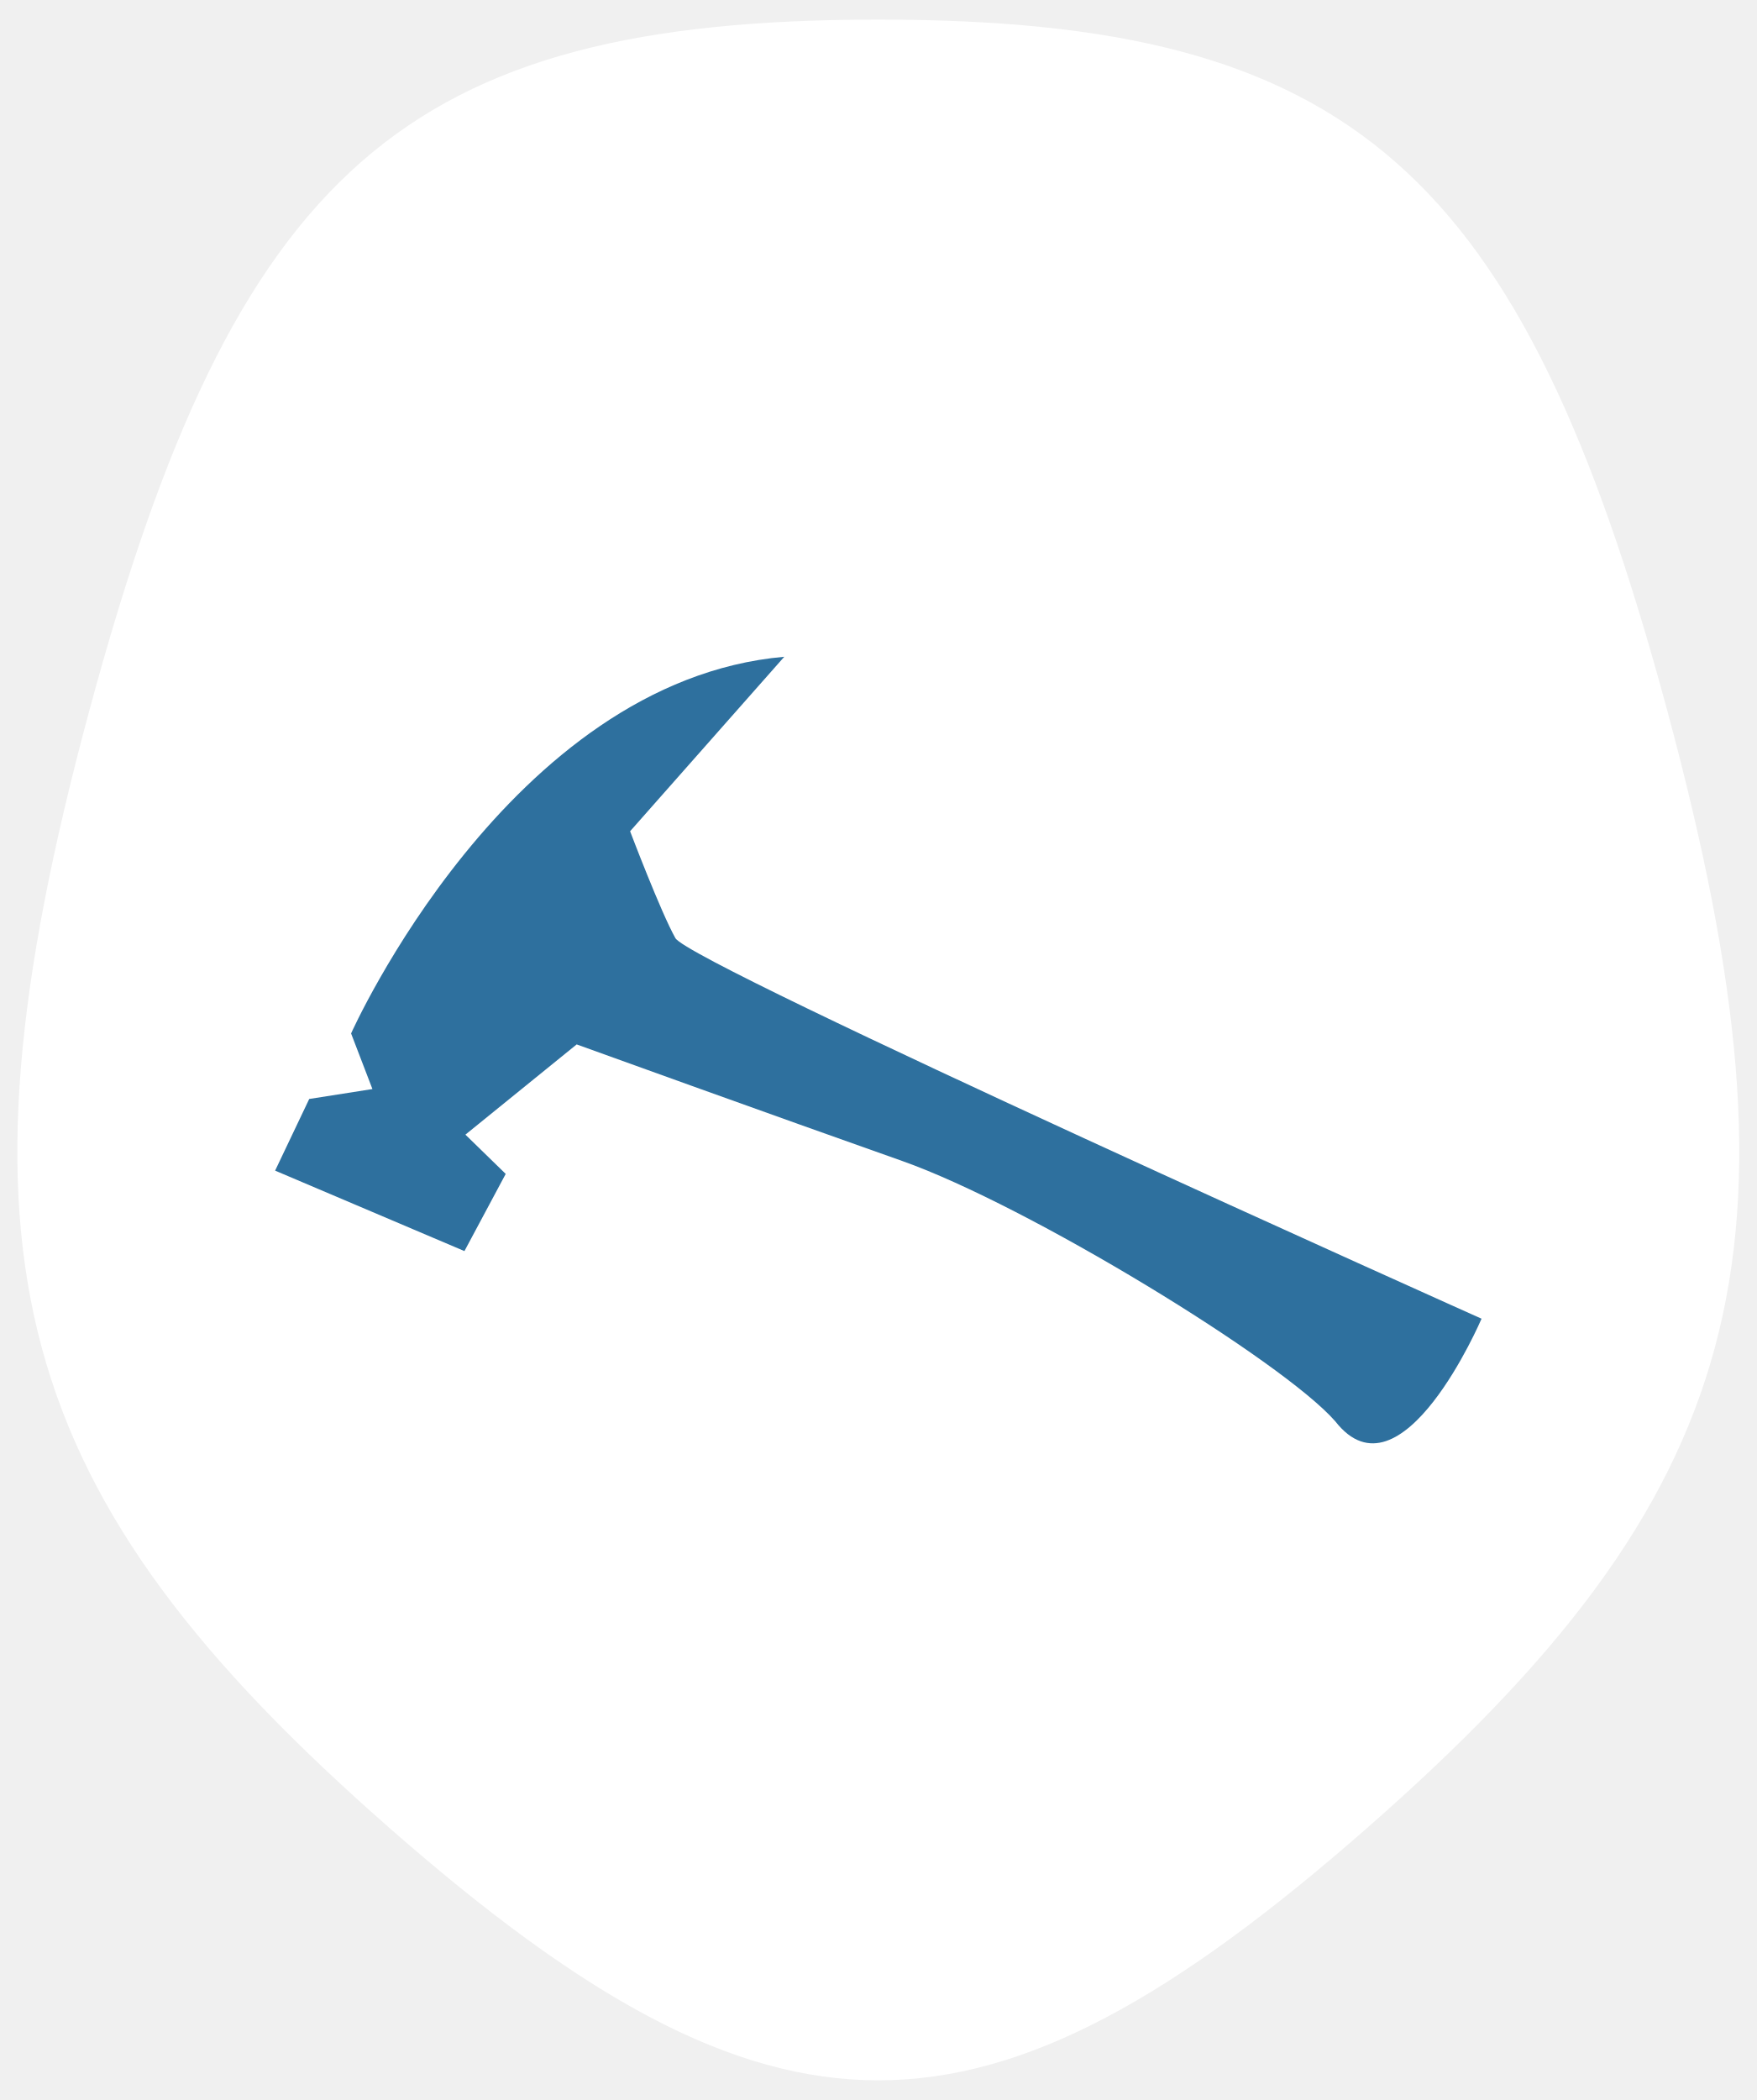
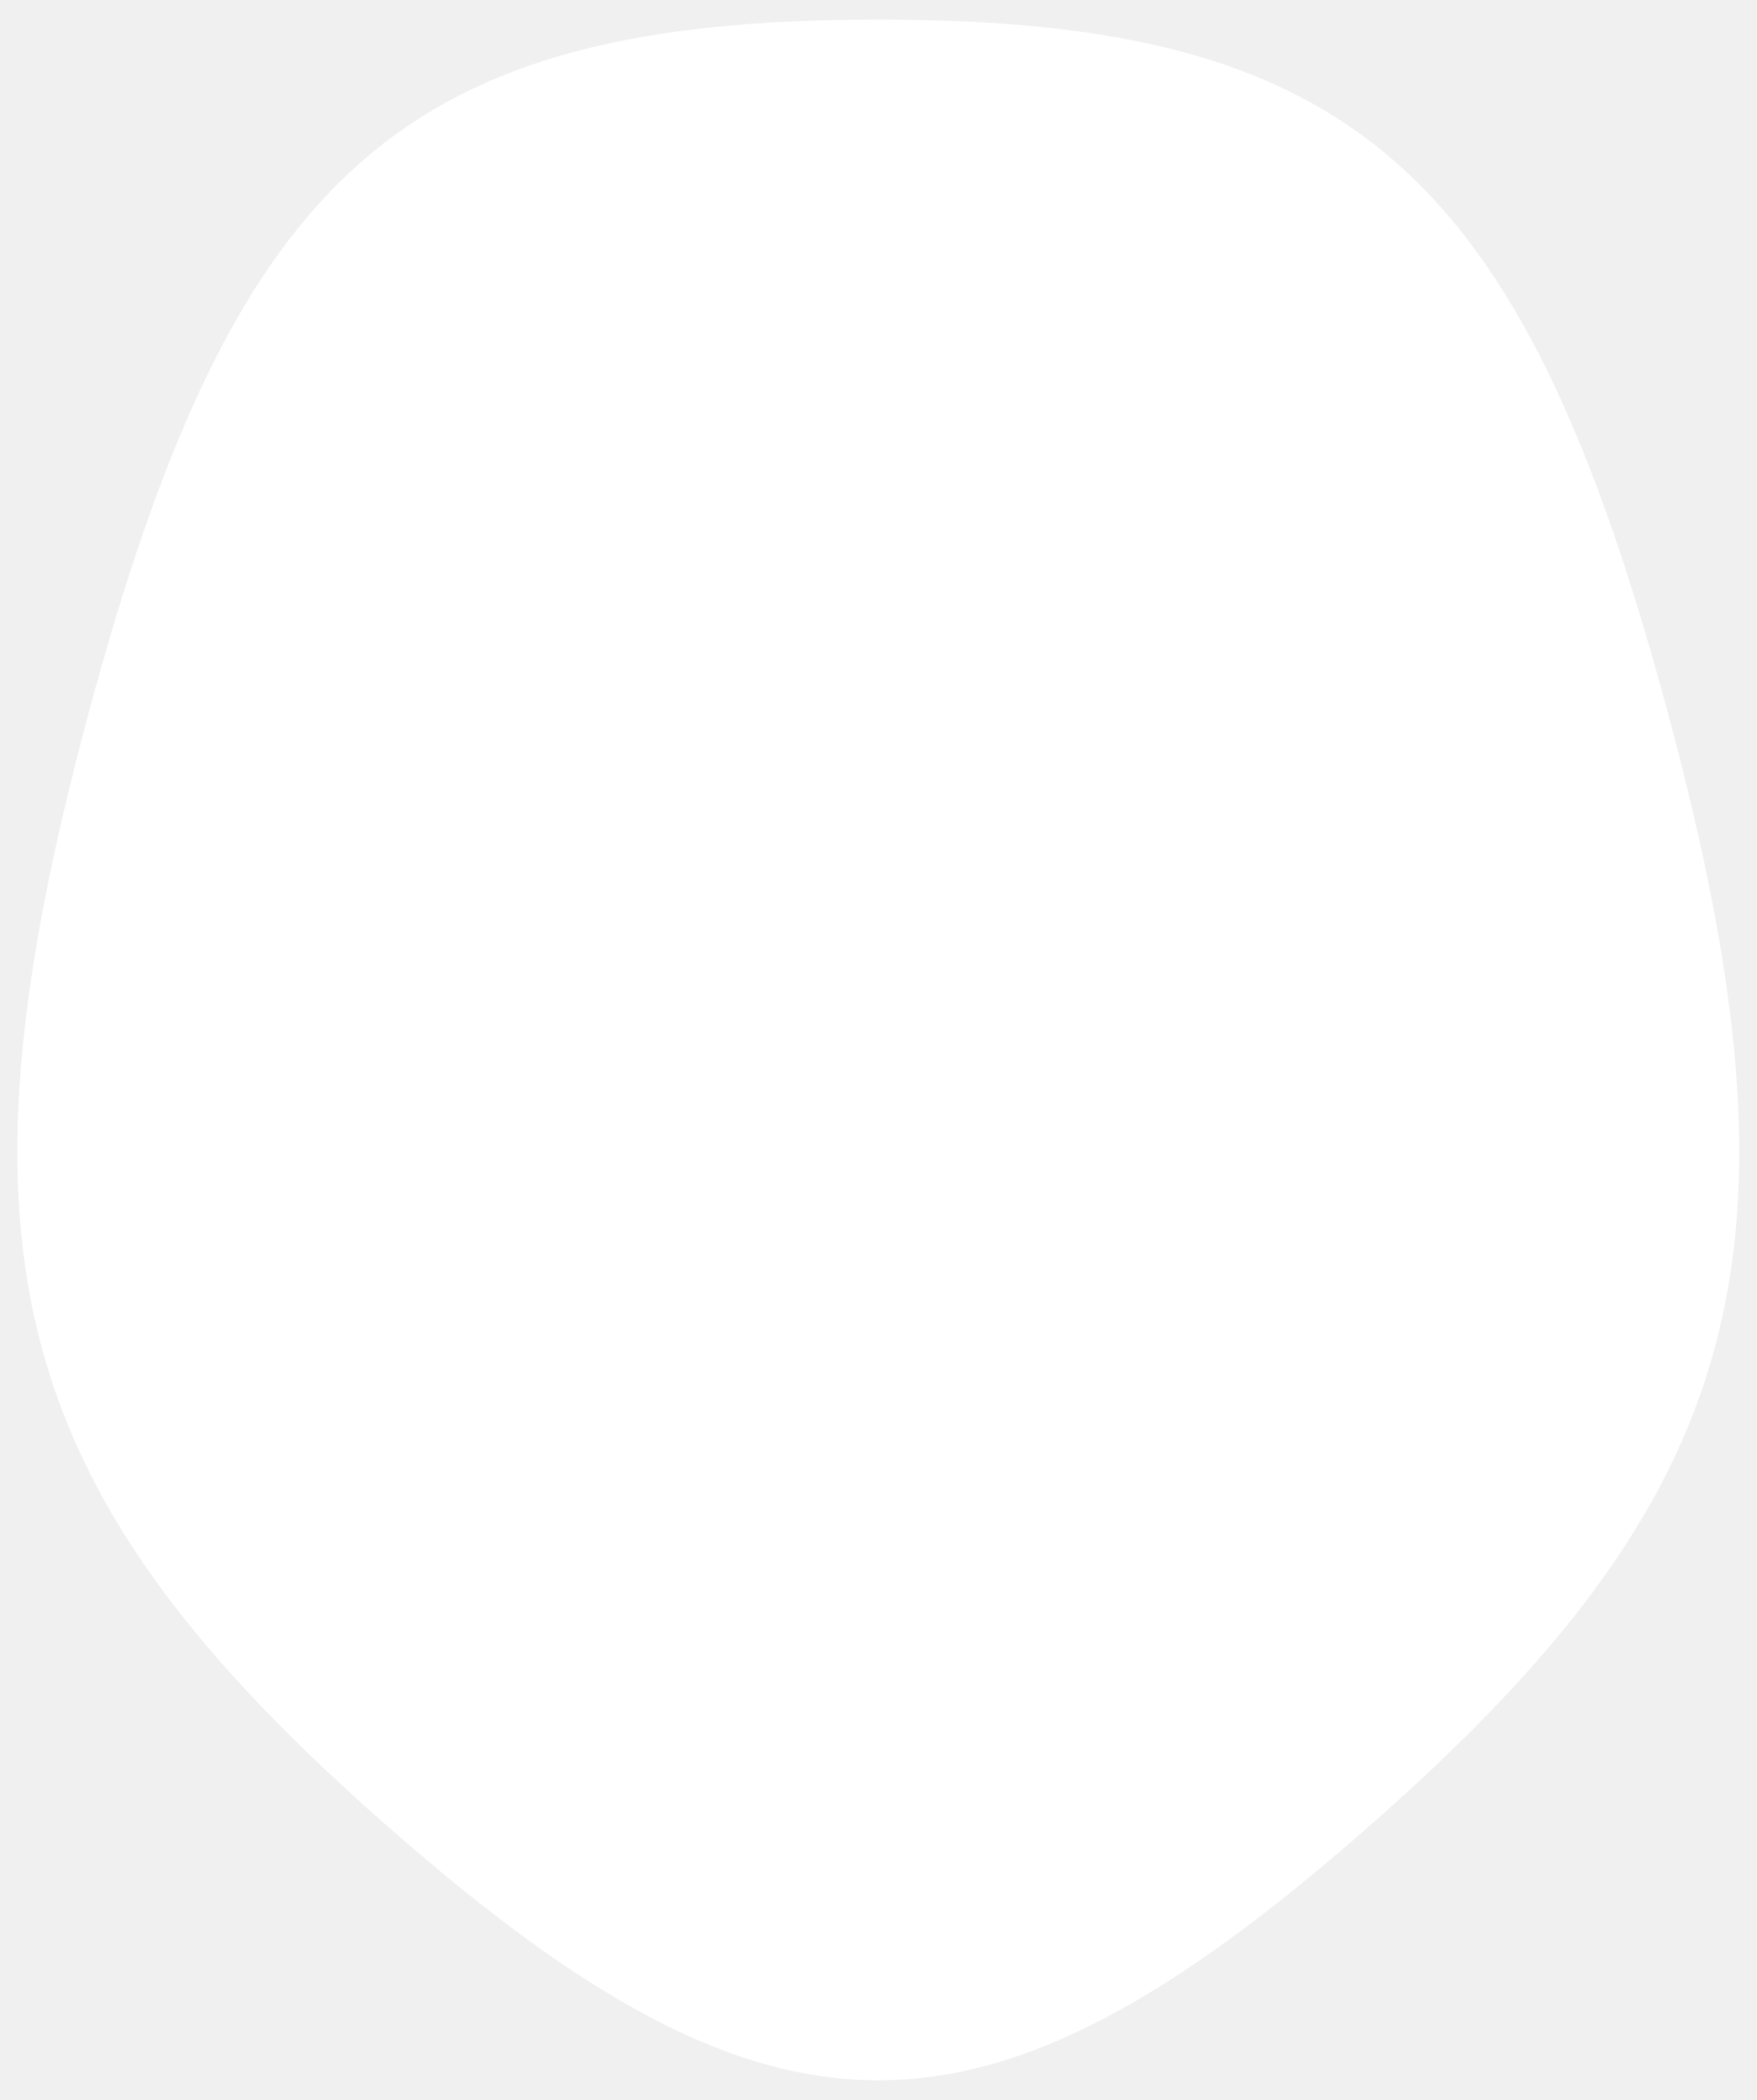
<svg xmlns="http://www.w3.org/2000/svg" width="23.539mm" height="28.137mm" viewBox="0 0 23.539 28.137" version="1.1" id="svg8">
  <defs id="defs2">
-     <filter style="color-interpolation-filters:sRGB" id="filter1456" x="-4.5534402e-06" width="1" y="-5.0747899e-06" height="1">
+     <filter style="color-interpolation-filters:sRGB" id="filter1456" x="-2.4158867e-05" width="1" y="-2.0189575e-05" height="1">
      <feGaussianBlur stdDeviation="0" id="feGaussianBlur1458" />
    </filter>
  </defs>
  <g id="layer1" style="filter:url(#filter1456)" transform="translate(-44.03522,-112.6913)">
    <path style="opacity:1;fill:#ffffff;fill-opacity:1;fill-rule:nonzero;stroke:none;stroke-width:1.1;stroke-miterlimit:4;stroke-dasharray:none;stroke-opacity:1;paint-order:stroke markers fill" id="path2057" d="m 56.13,113.93 c 7.419,0 10.088,1.939 12.381,8.995 2.293,7.056 1.273,10.193 -4.729,14.554 -6.002,4.361 -9.301,4.361 -15.303,0 -6.002,-4.361 -7.022,-7.498 -4.729,-14.554 2.293,-7.056 4.961,-8.995 12.381,-8.995 z" transform="matrix(0.854026,0,0,1.029501,7.86811,-4.33725)" />
-     <path style="fill:#2e709e;fill-opacity:1;stroke:none;stroke-width:0.313px;stroke-linecap:butt;stroke-linejoin:miter;stroke-opacity:1" d="m 54.545,121.491 c -3.697,0.326 -5.805,5.047 -5.805,5.047 l 0.286,0.745 -0.847,0.133 -0.457,0.96 2.537,1.078 0.553,-1.034 -0.54,-0.526 1.491,-1.209 c 0,0 2.677,0.967 4.363,1.562 1.685,0.596 5.1,2.682 5.803,3.488 0.886,1.136 1.96,-1.375 1.96,-1.375 0,0 -10.607,-4.75 -10.803,-5.099 -0.196,-0.348 -0.607,-1.432 -0.607,-1.432 z" id="path924" />
  </g>
</svg>
